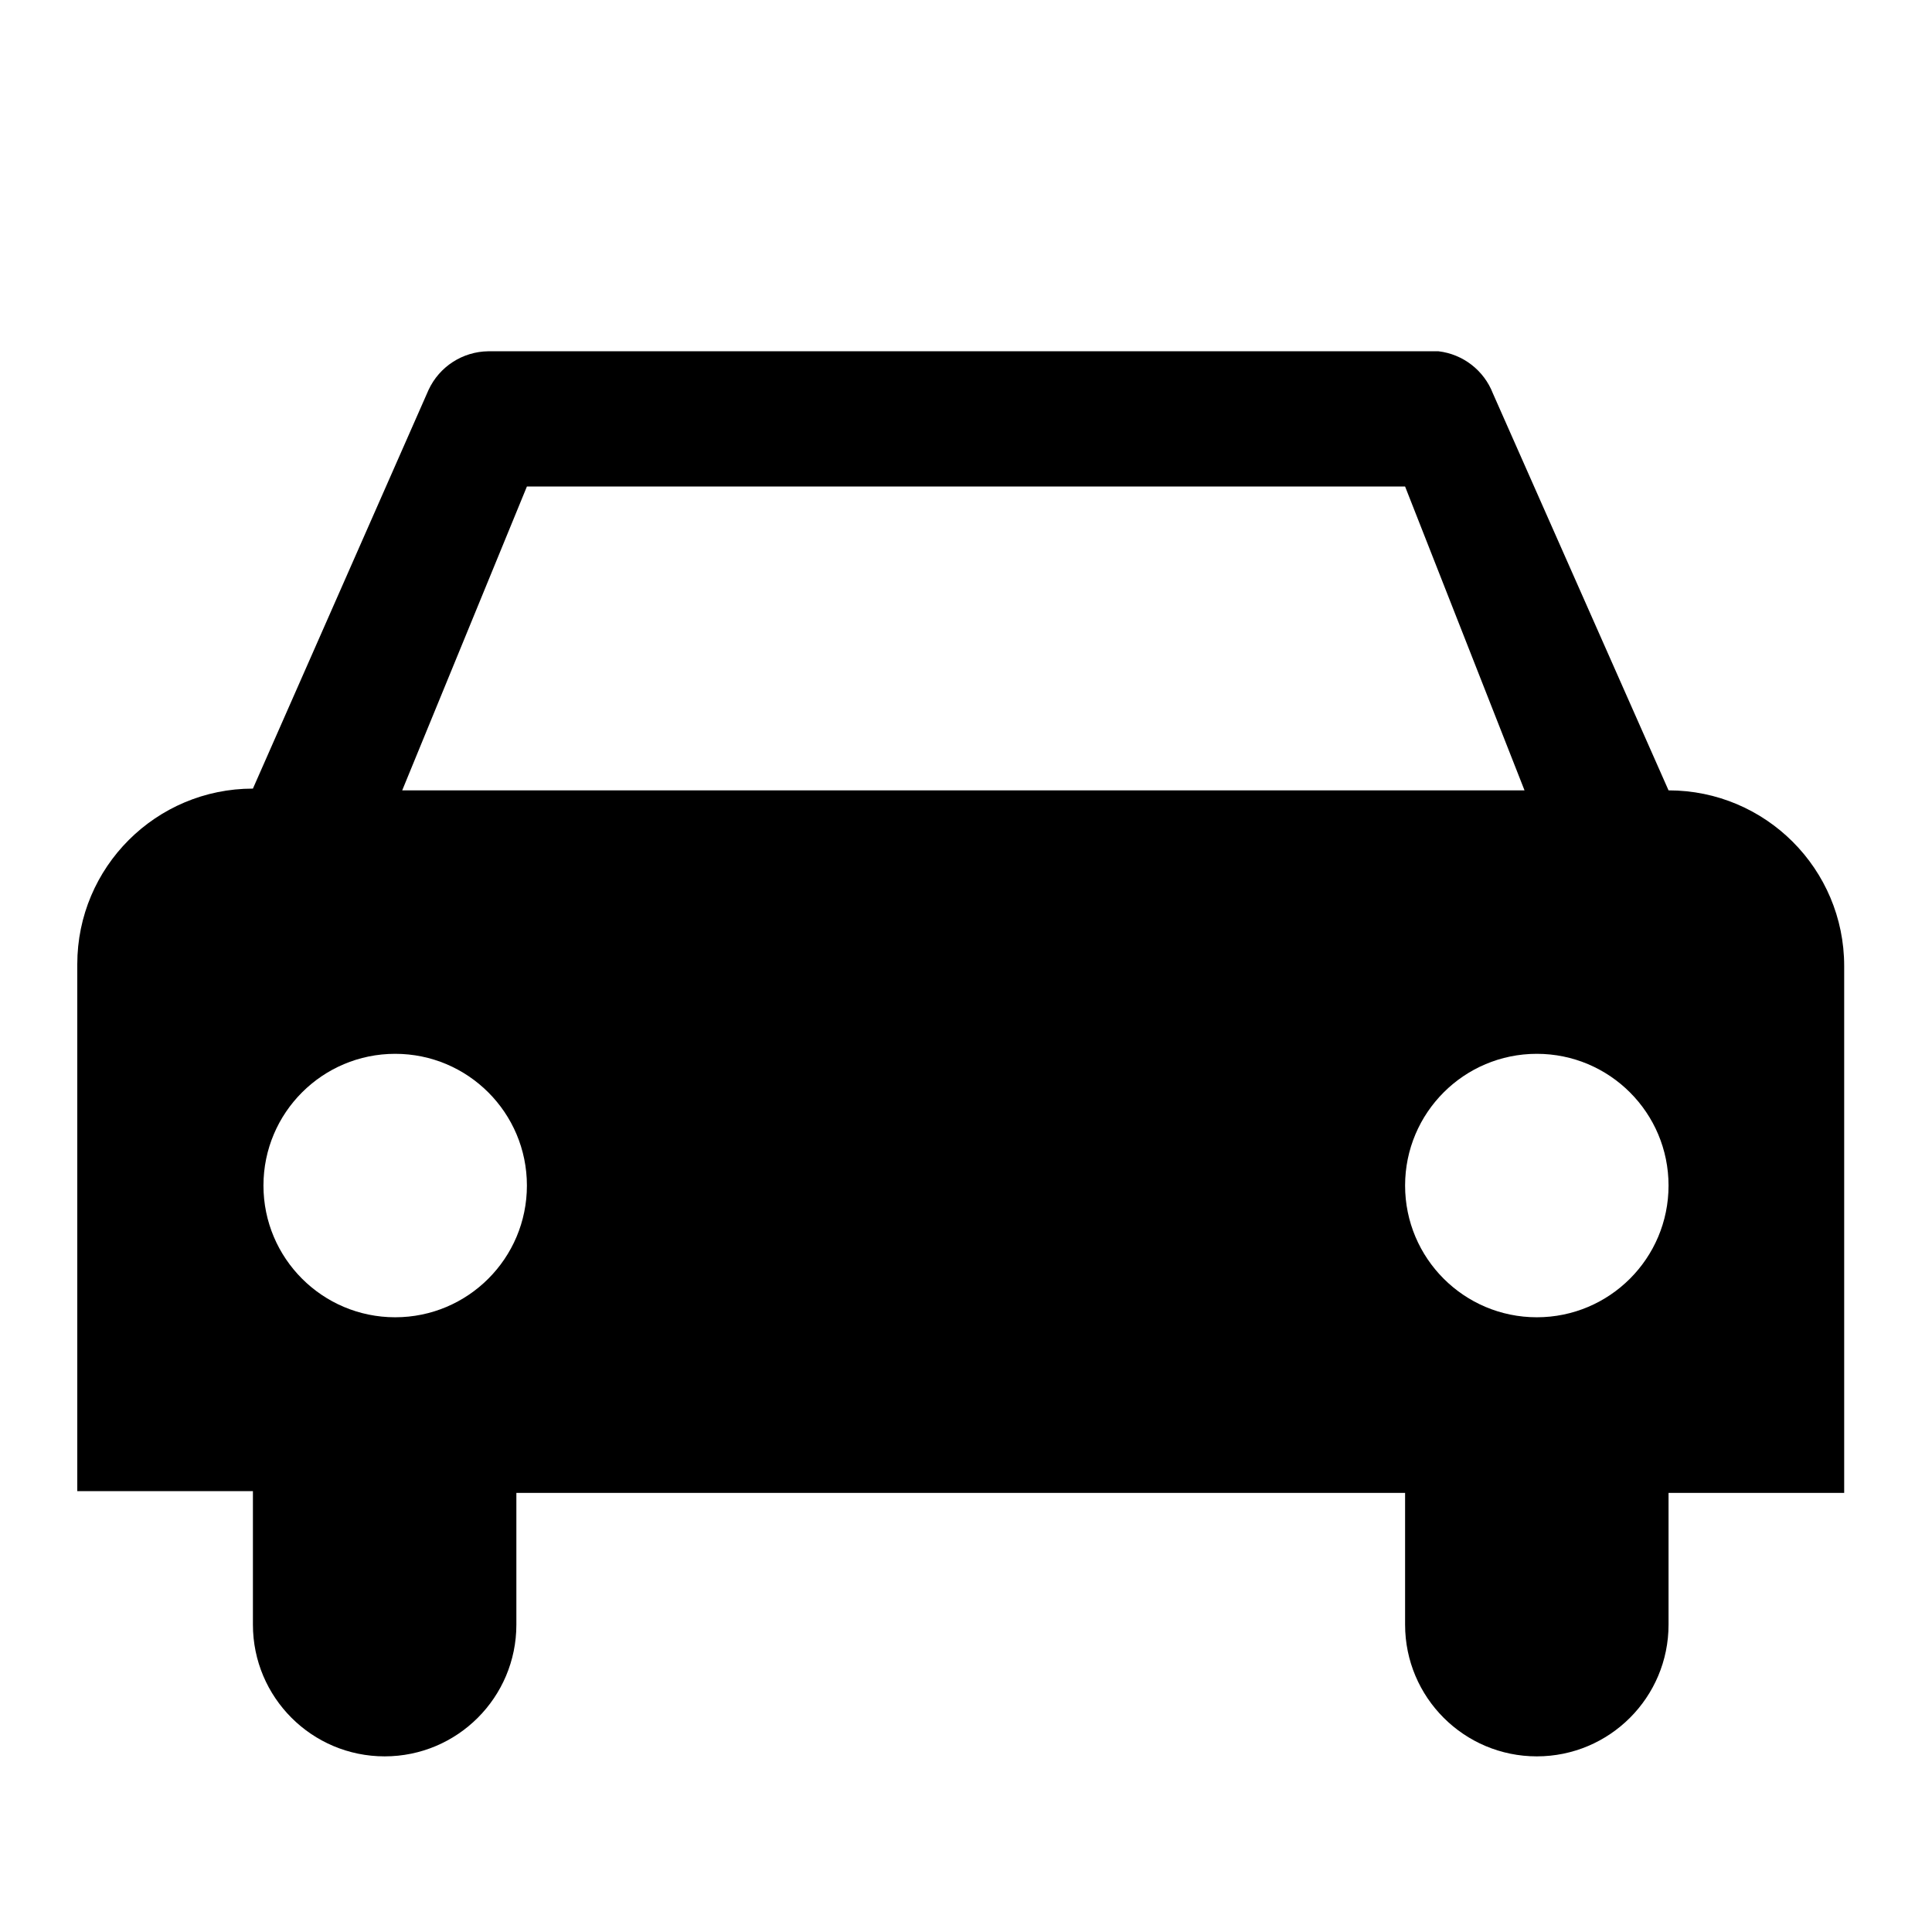
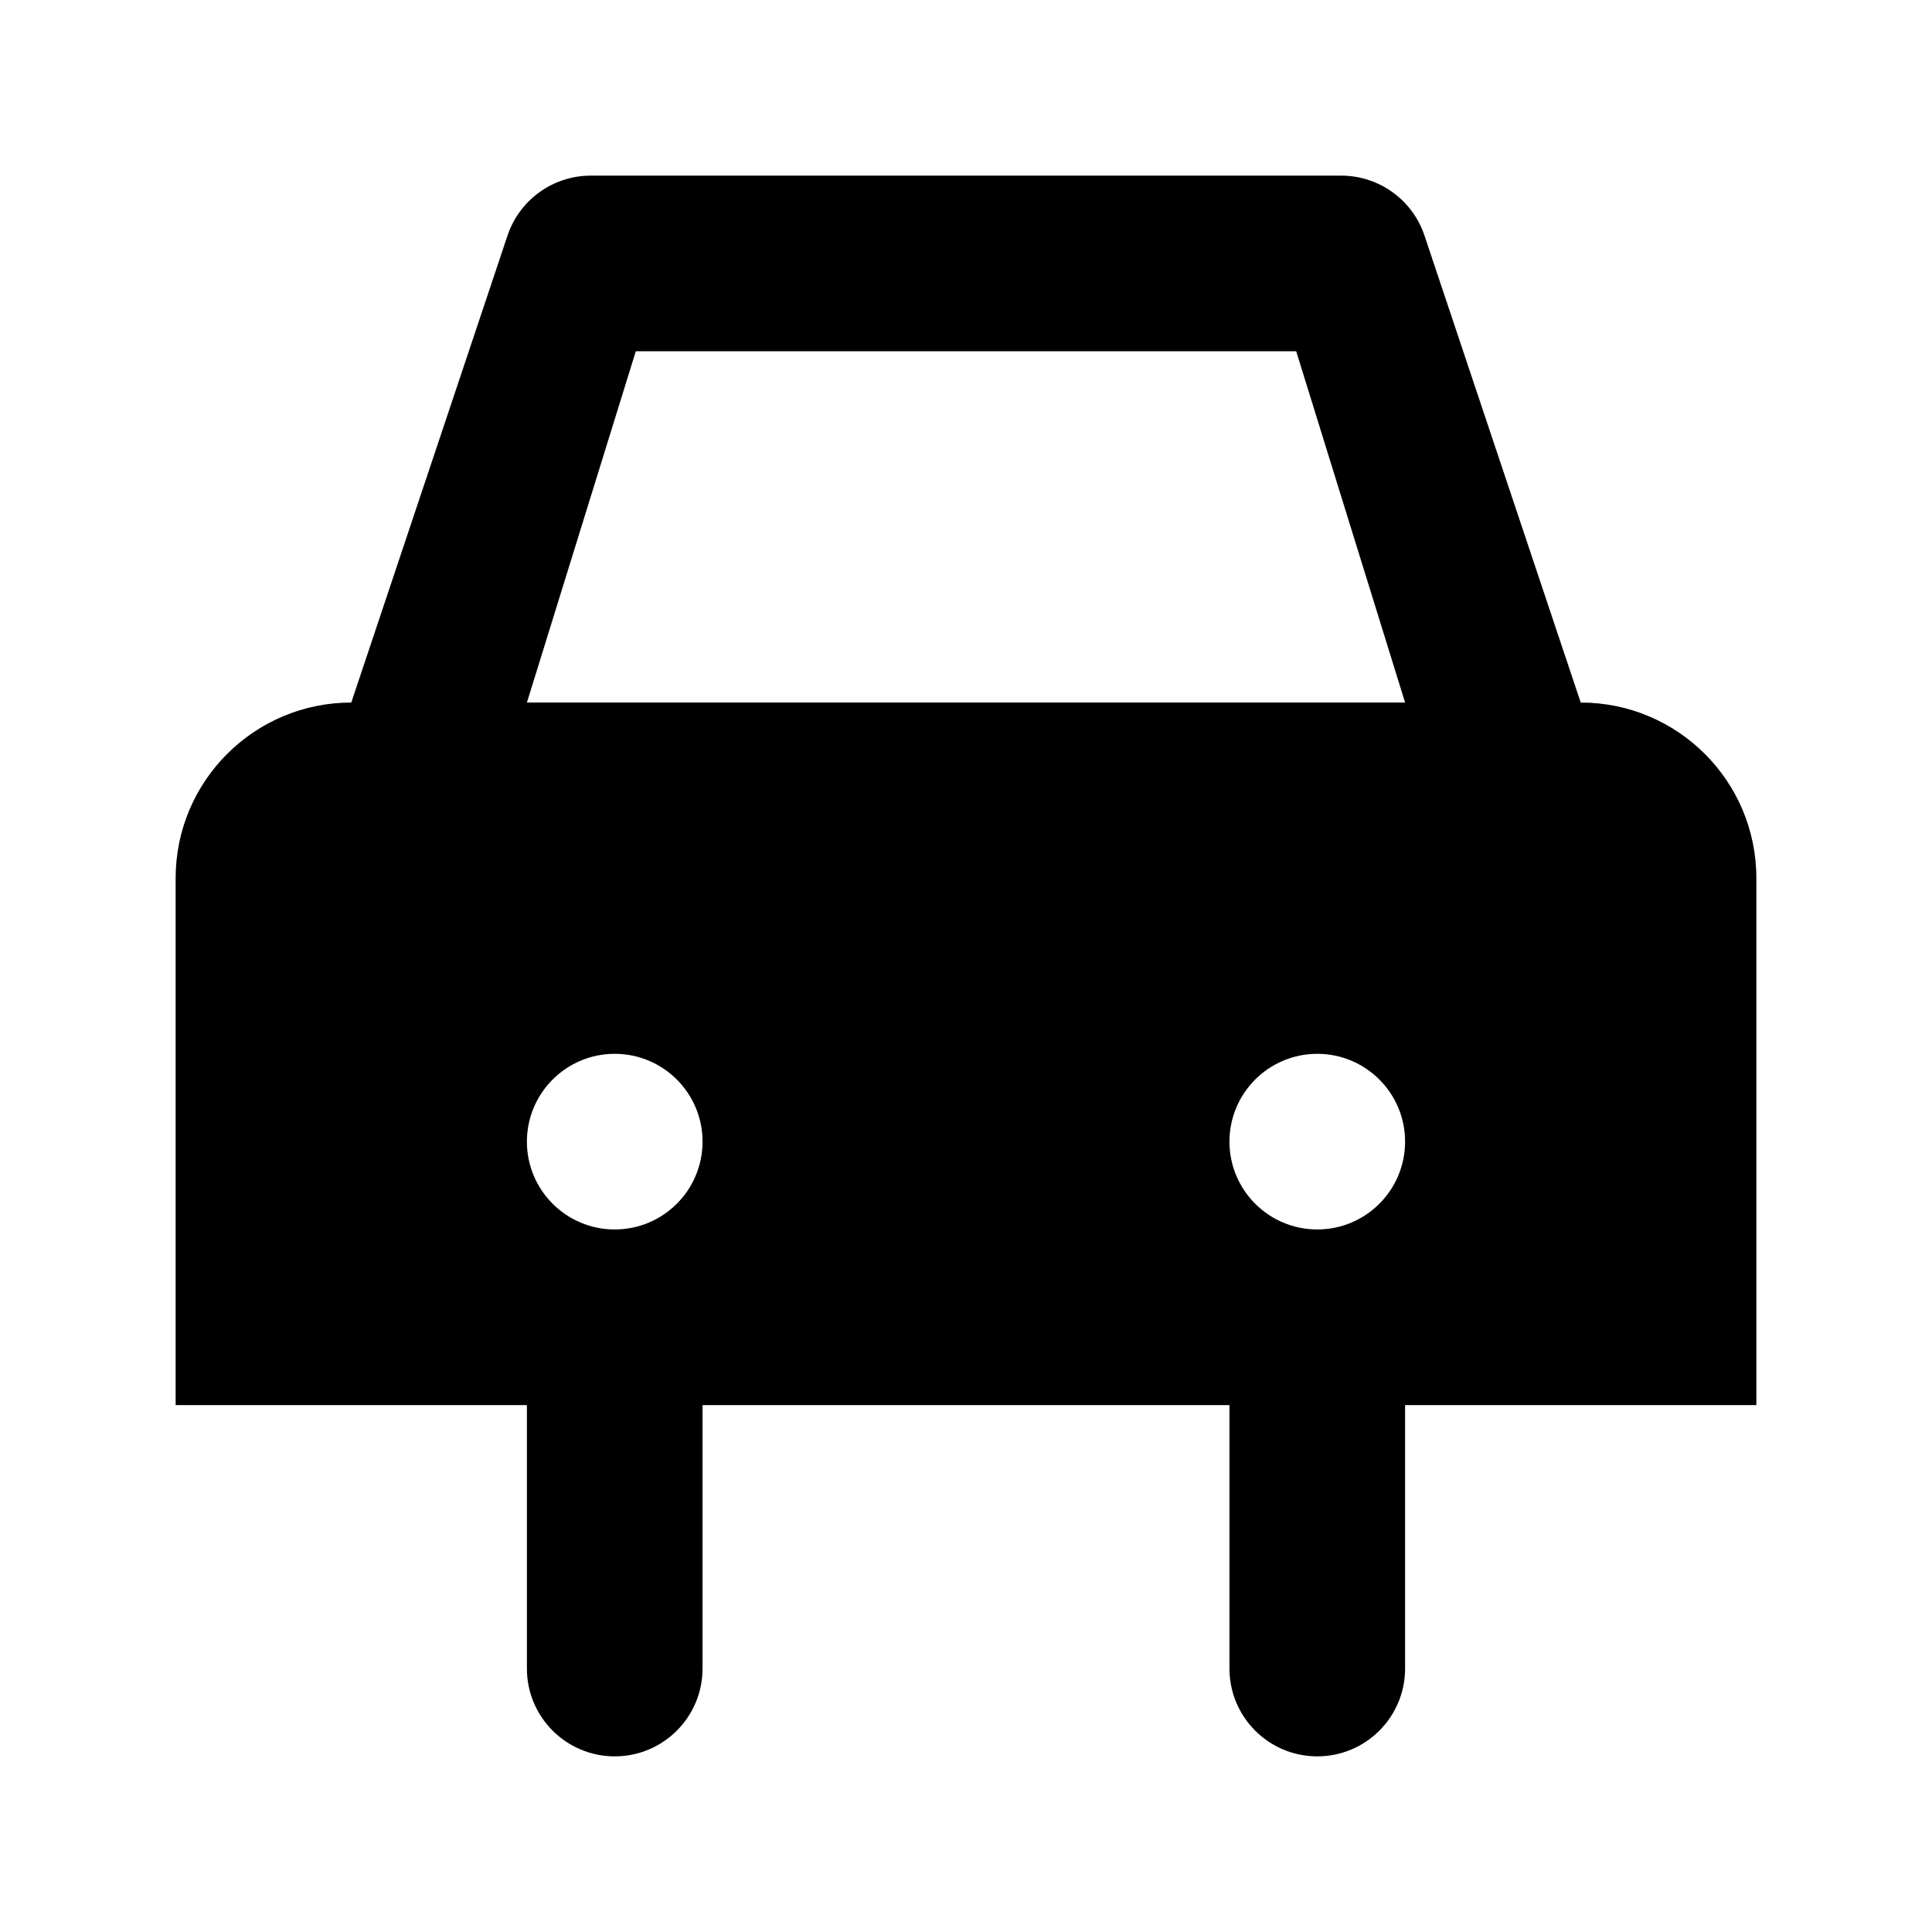
<svg xmlns="http://www.w3.org/2000/svg" id="Layer_1" data-name="Layer 1" width="11" height="11" viewBox="0 0 11 11">
-   <path d="M10.5,5.5a1,1,0,0,0-1-1l-1-2.26h0v0h0A0.38,0.38,0,0,0,8.19,2H2.78a0.38,0.38,0,0,0-.34.22h0v0h0l-1,2.27a1,1,0,0,0-1,1v3h1V9.25a0.75,0.75,0,0,0,1.5,0V8.5H8V9.25a0.75,0.75,0,0,0,1.5,0V8.5h1v-3ZM3,2.77H8L8.68,4.5H2.29ZM2.25,7.5A0.75,0.75,0,1,1,3,6.75,0.75,0.75,0,0,1,2.25,7.5Zm6.5,0A0.75,0.75,0,1,1,9.5,6.75,0.75,0.75,0,0,1,8.75,7.5Z" />
+   <path d="M9,4L8.11,1.34A0.5,0.5,0,0,0,7.64,1H3.36a0.5,0.5,0,0,0-.47.34L2,4A1,1,0,0,0,1,5V8H3V9.5a0.5,0.5,0,0,0,1,0V8H7V9.5a0.5,0.5,0,0,0,1,0V8h2V5A1,1,0,0,0,9,4ZM3.5,7A0.5,0.5,0,1,1,4,6.5,0.5,0.5,0,0,1,3.5,7ZM3,4L3.62,2H7.38L8,4H3ZM7.5,7A0.5,0.5,0,1,1,8,6.5,0.5,0.5,0,0,1,7.5,7Z" />
</svg>
